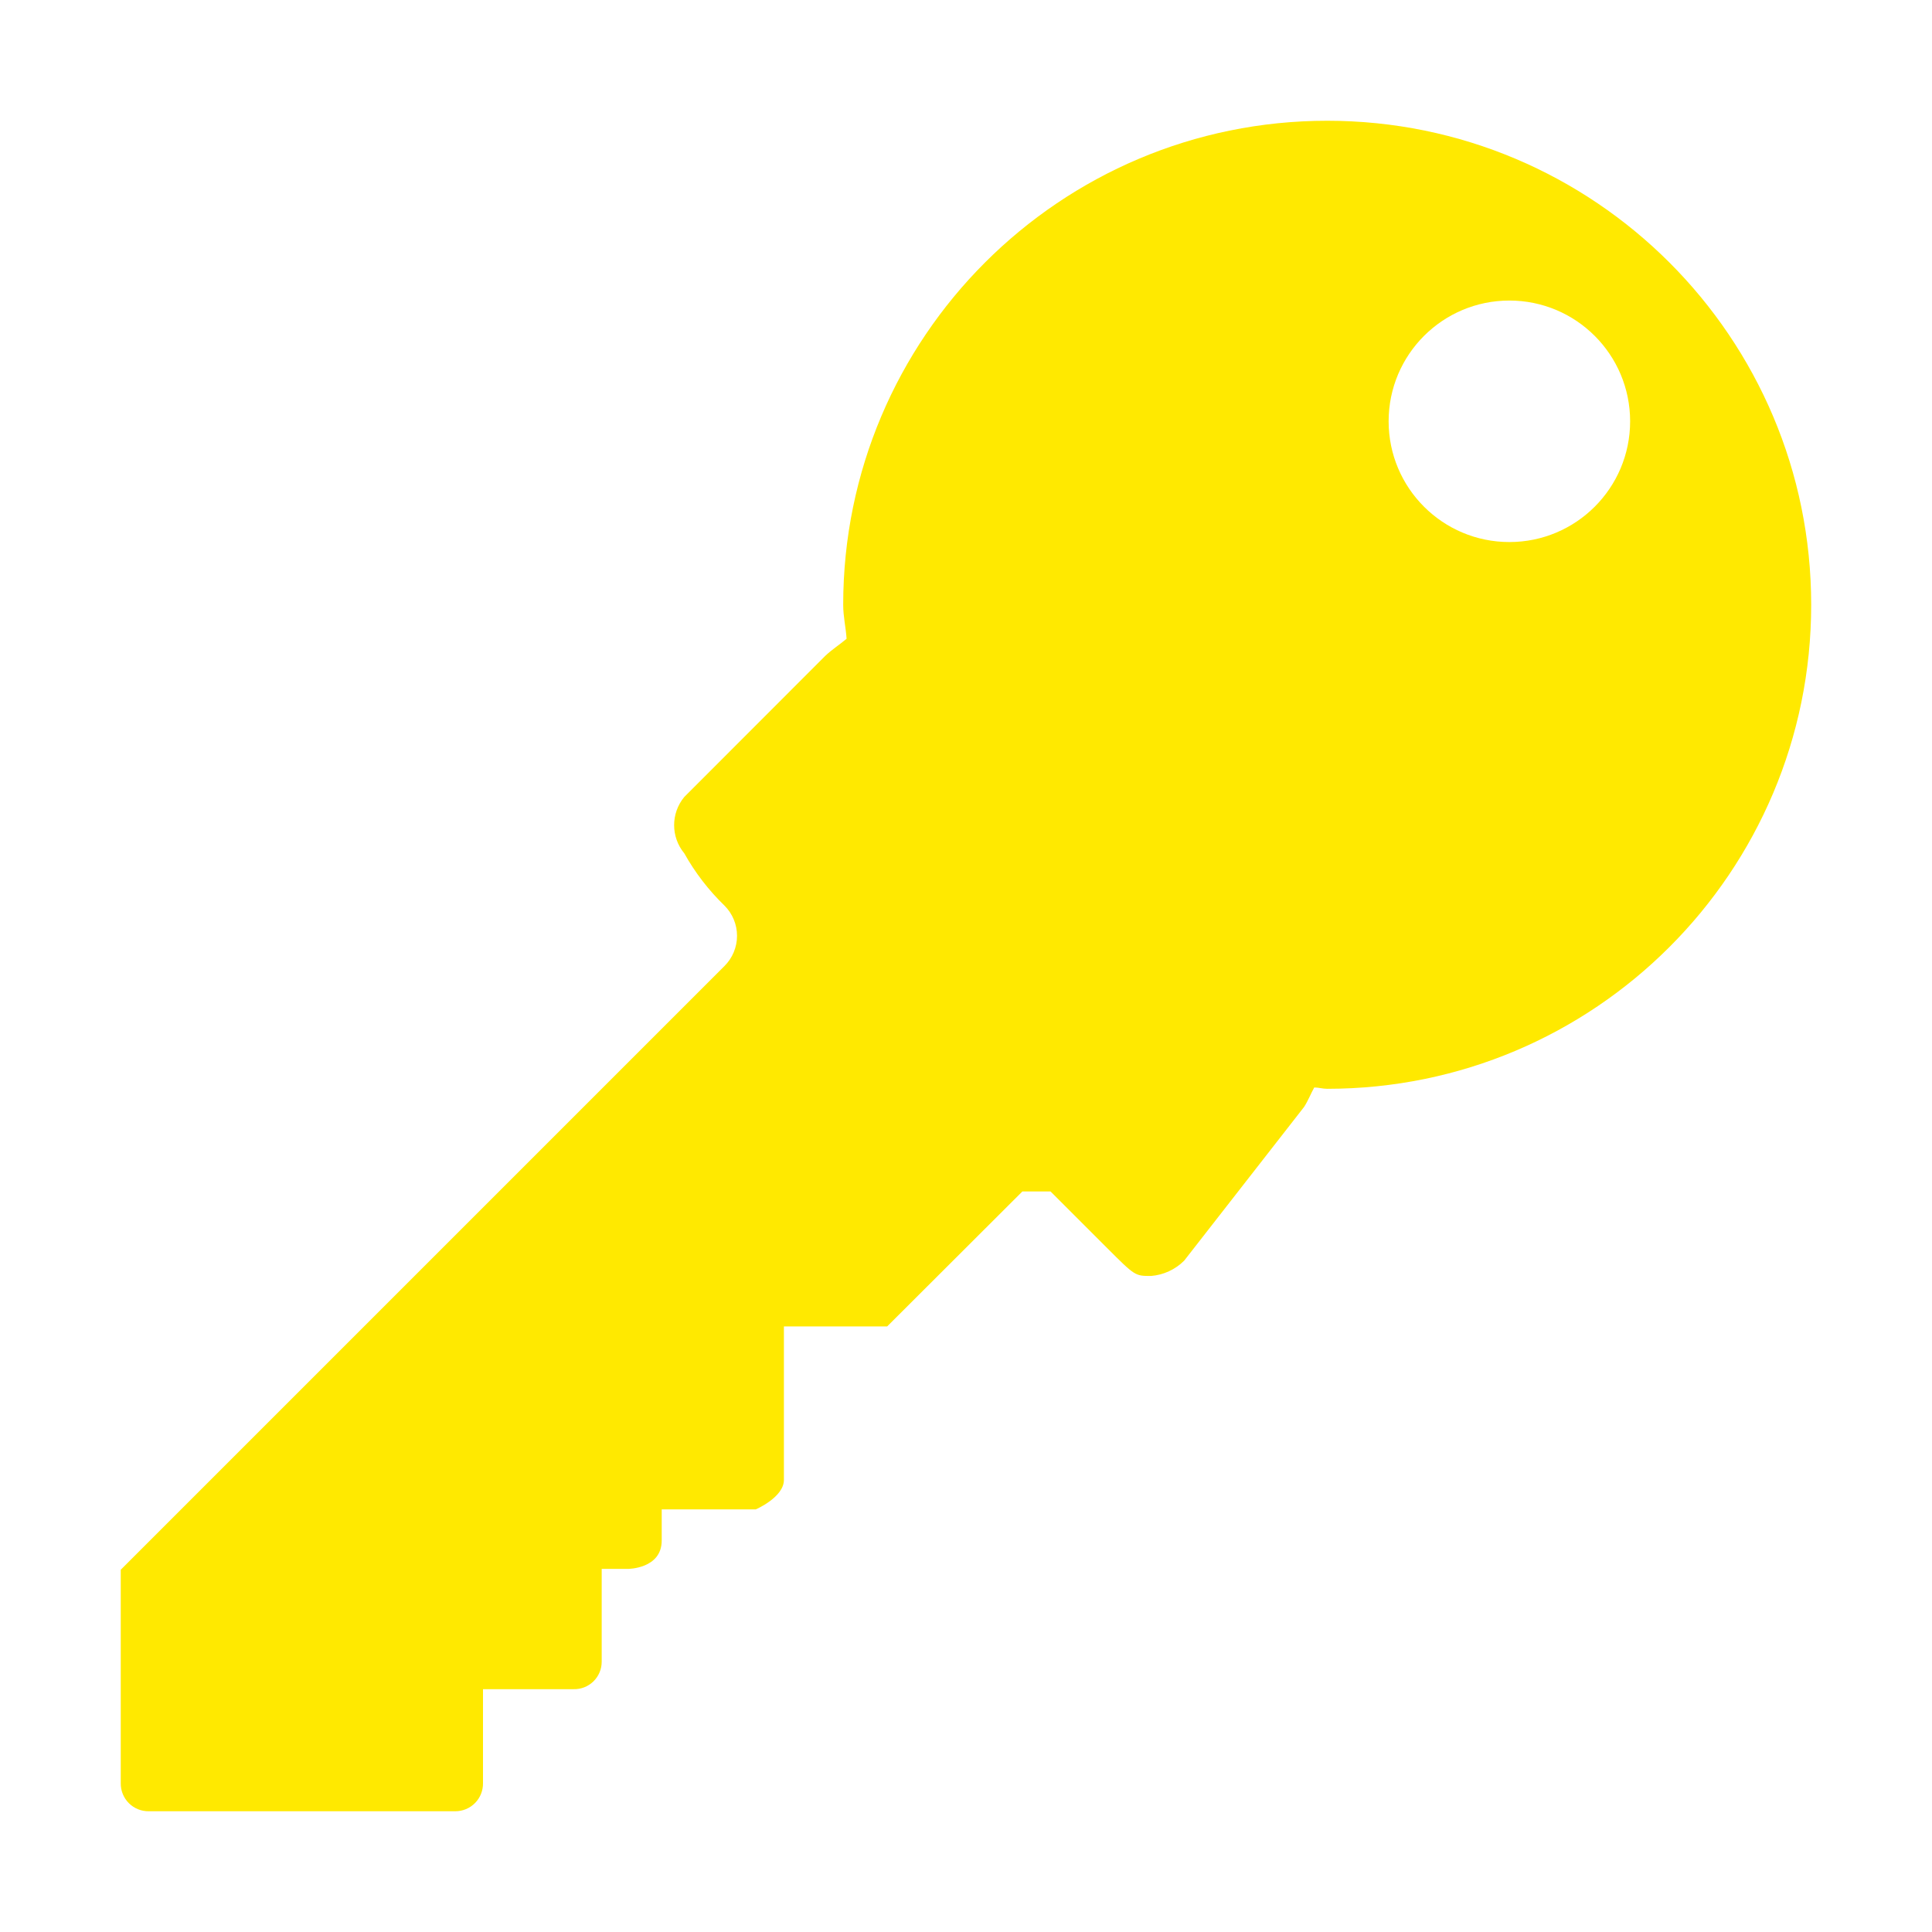
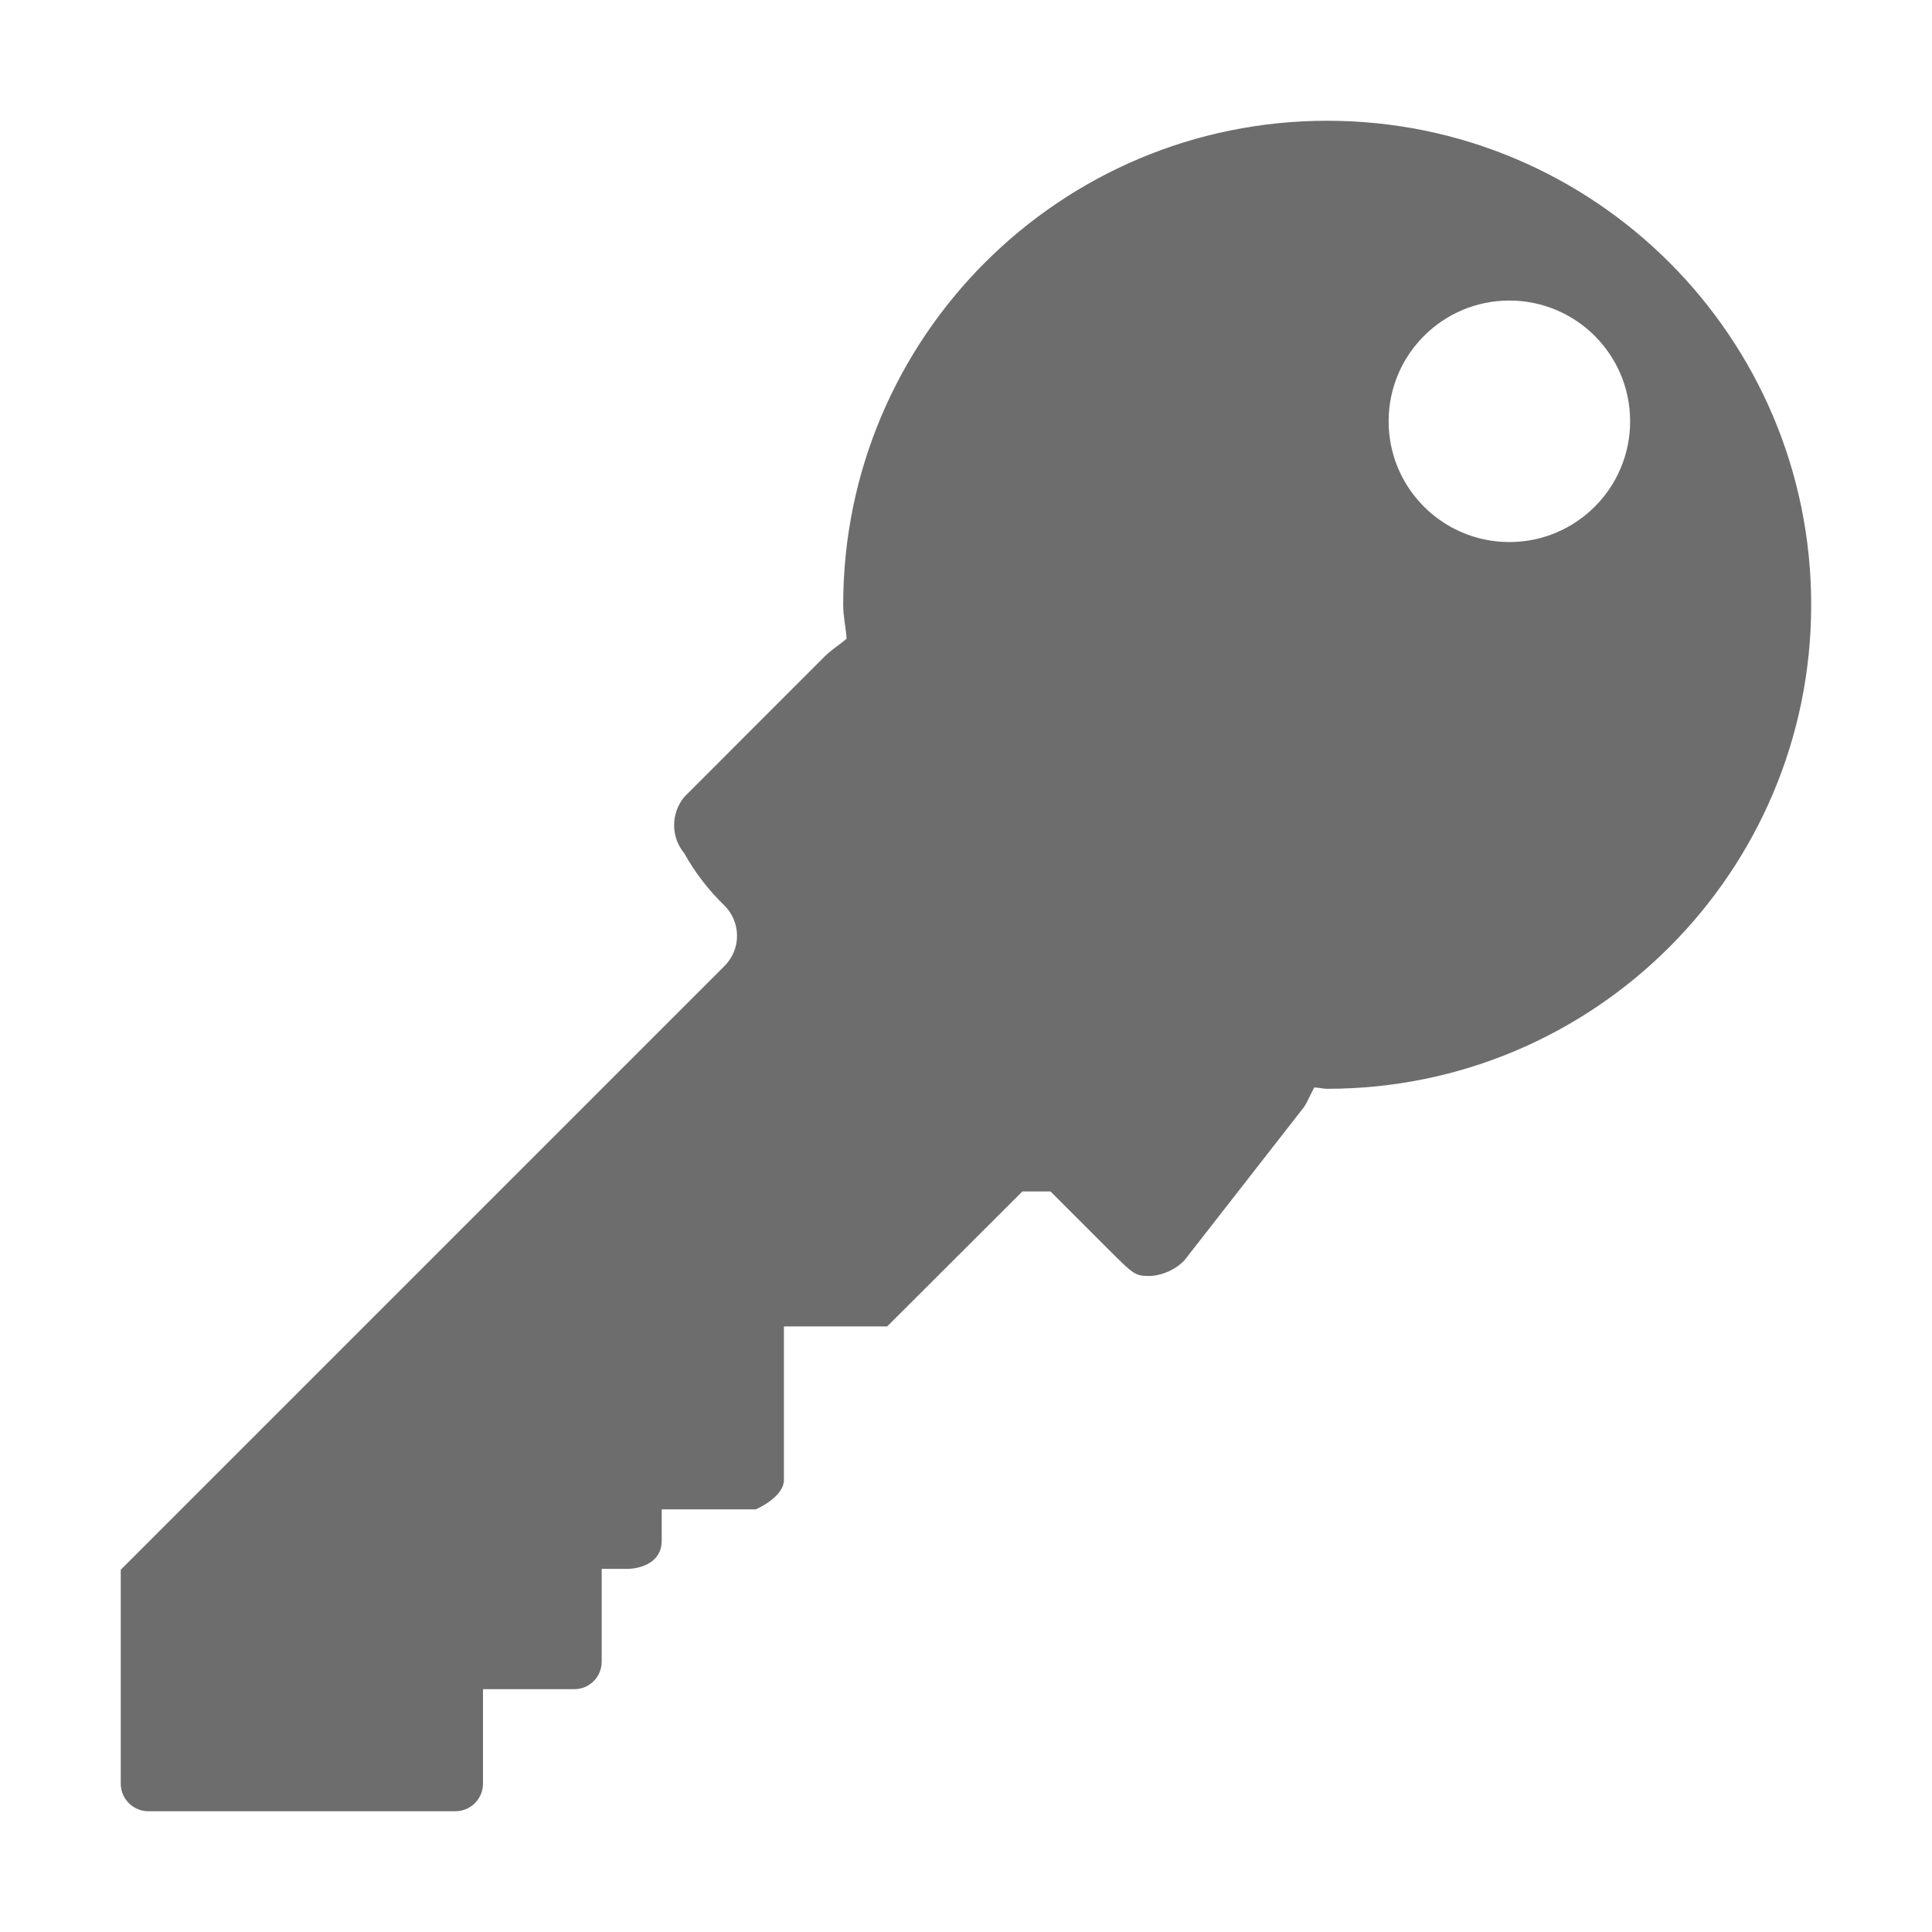
<svg xmlns="http://www.w3.org/2000/svg" width="16" height="16">
-   <path fill="#FFE900" d="M10.992 1a4.009 4.009 0 0 0-4.009 4.008c0 .1.022.187.028.282-.059.05-.119.087-.178.143L5.667 6.6a.366.366 0 0 0 0 .467A1.878 1.878 0 0 0 6 7.5.353.353 0 0 1 6 8l-5 5v1.767a.229.229 0 0 0 .233.233H3.77a.229.229 0 0 0 .23-.233v-.778h.75a.227.227 0 0 0 .233-.228v-.768H5.2s.28 0 .28-.235V12.5h.779s.233-.1.233-.244v-1.271h.855l1.12-1.118H8.7l.467.467c.233.233.233.233.365.233a.437.437 0 0 0 .275-.127l.993-1.273c.034-.053.054-.107.084-.161.036 0 .07.011.107.011a4.008 4.008 0 1 0 0-8.017zM12.5 4.489a1 1 0 1 1 1-1 1 1 0 0 1-1 1z" />
+   <path fill="#0c0c0d" fill-opacity="0.6" d="M10.992 1a4.009 4.009 0 0 0-4.009 4.008c0 .1.022.187.028.282-.059.05-.119.087-.178.143L5.667 6.6a.366.366 0 0 0 0 .467A1.878 1.878 0 0 0 6 7.5.353.353 0 0 1 6 8l-5 5v1.767a.229.229 0 0 0 .233.233H3.77a.229.229 0 0 0 .23-.233v-.778h.75a.227.227 0 0 0 .233-.228v-.768H5.2s.28 0 .28-.235V12.5h.779s.233-.1.233-.244v-1.271h.855l1.12-1.118H8.7l.467.467c.233.233.233.233.365.233a.437.437 0 0 0 .275-.127l.993-1.273c.034-.053.054-.107.084-.161.036 0 .07.011.107.011a4.008 4.008 0 1 0 0-8.017zM12.5 4.489a1 1 0 1 1 1-1 1 1 0 0 1-1 1z" />
</svg>
